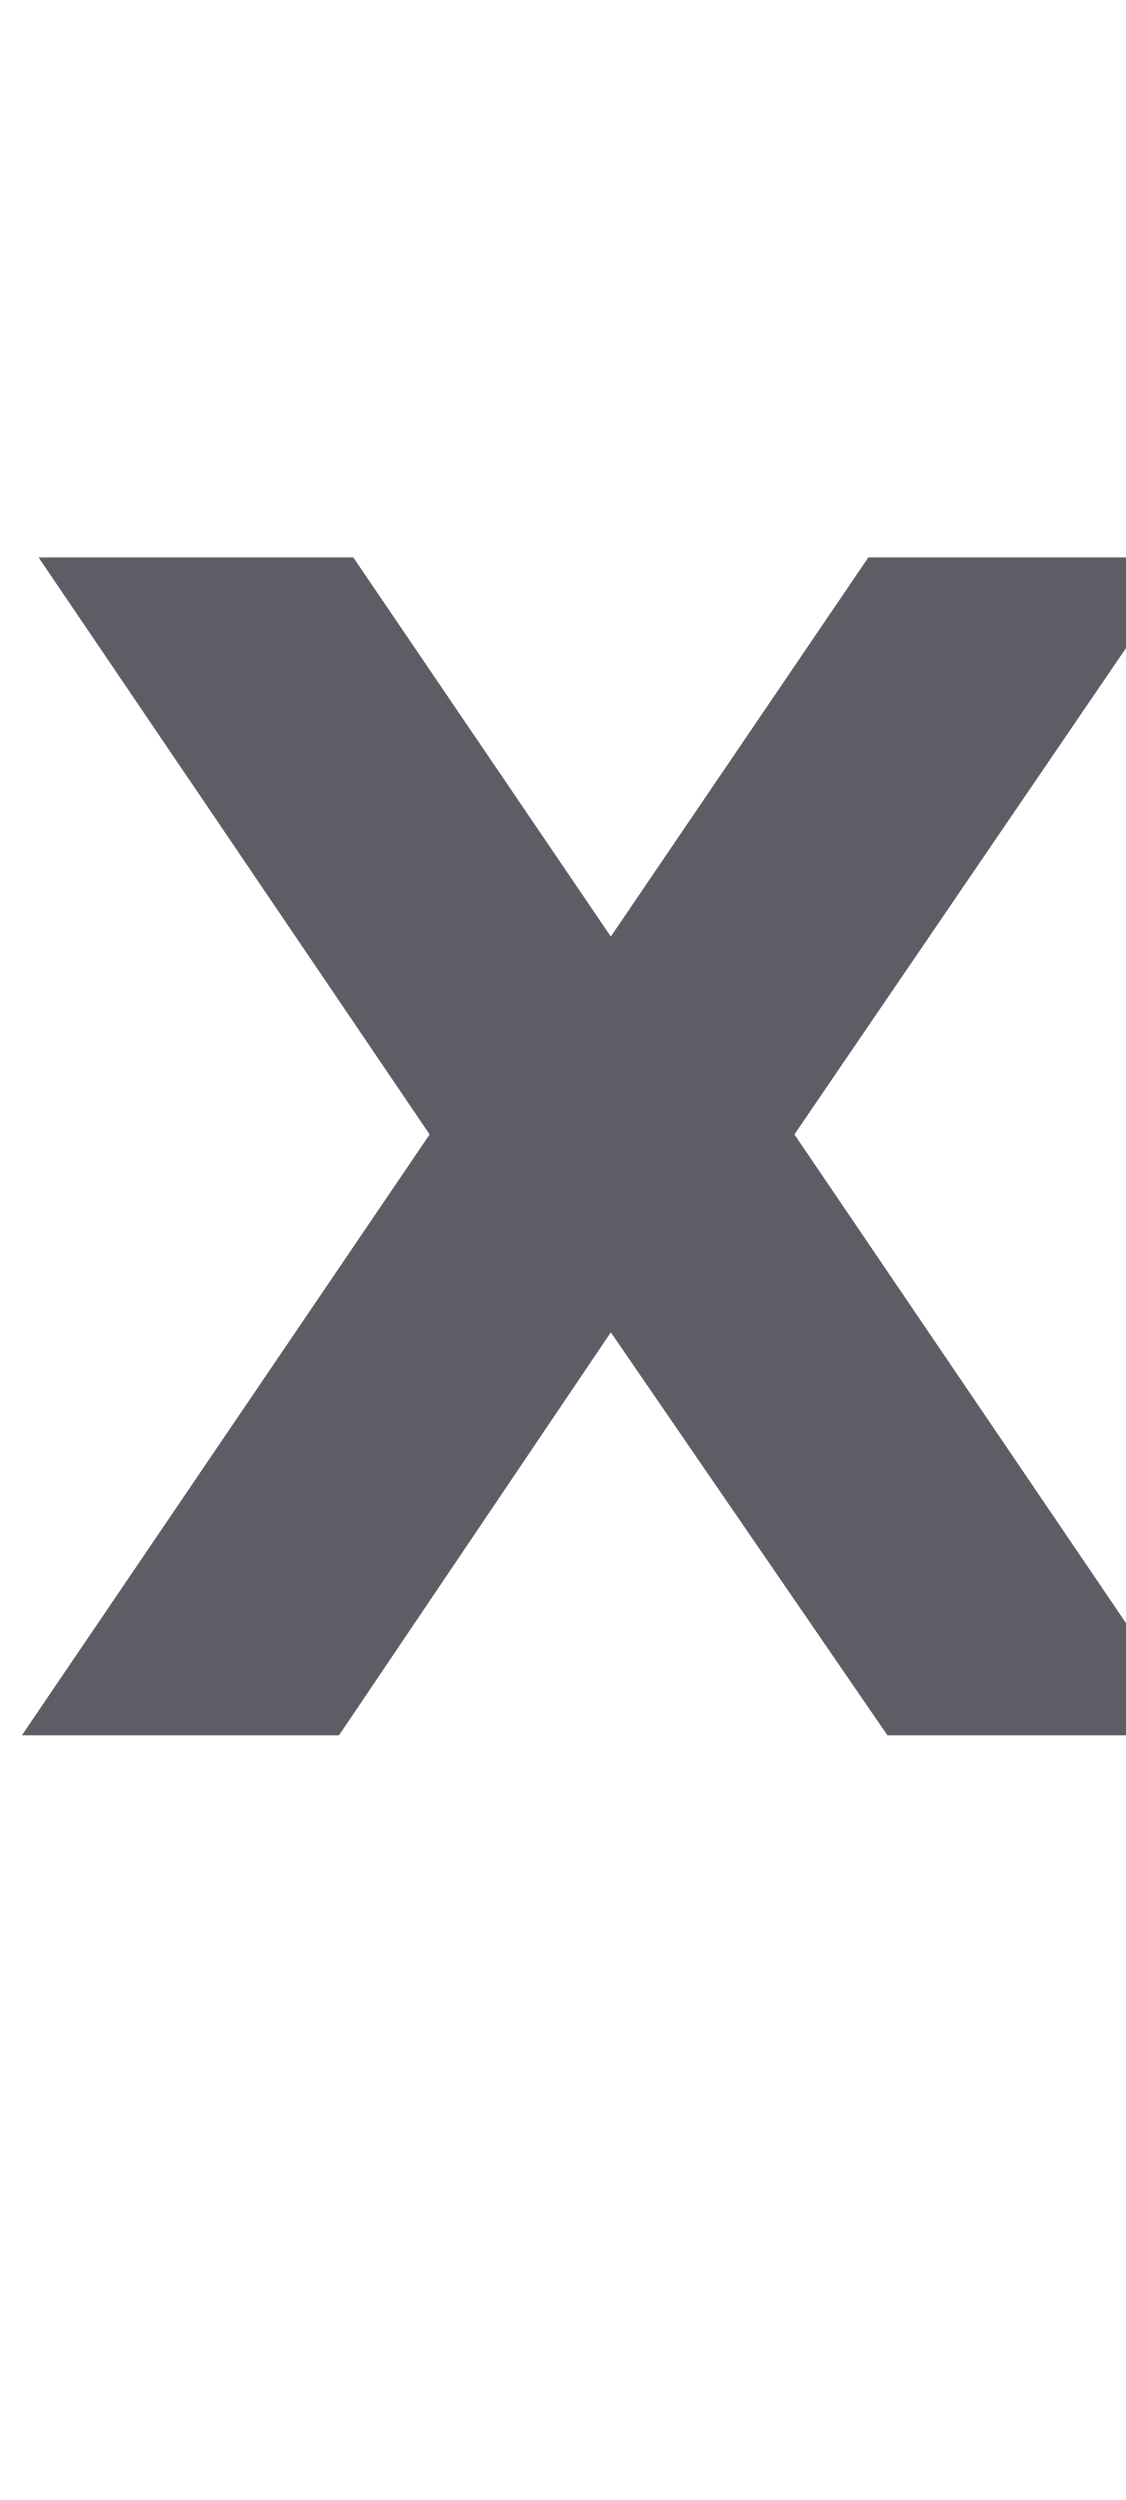
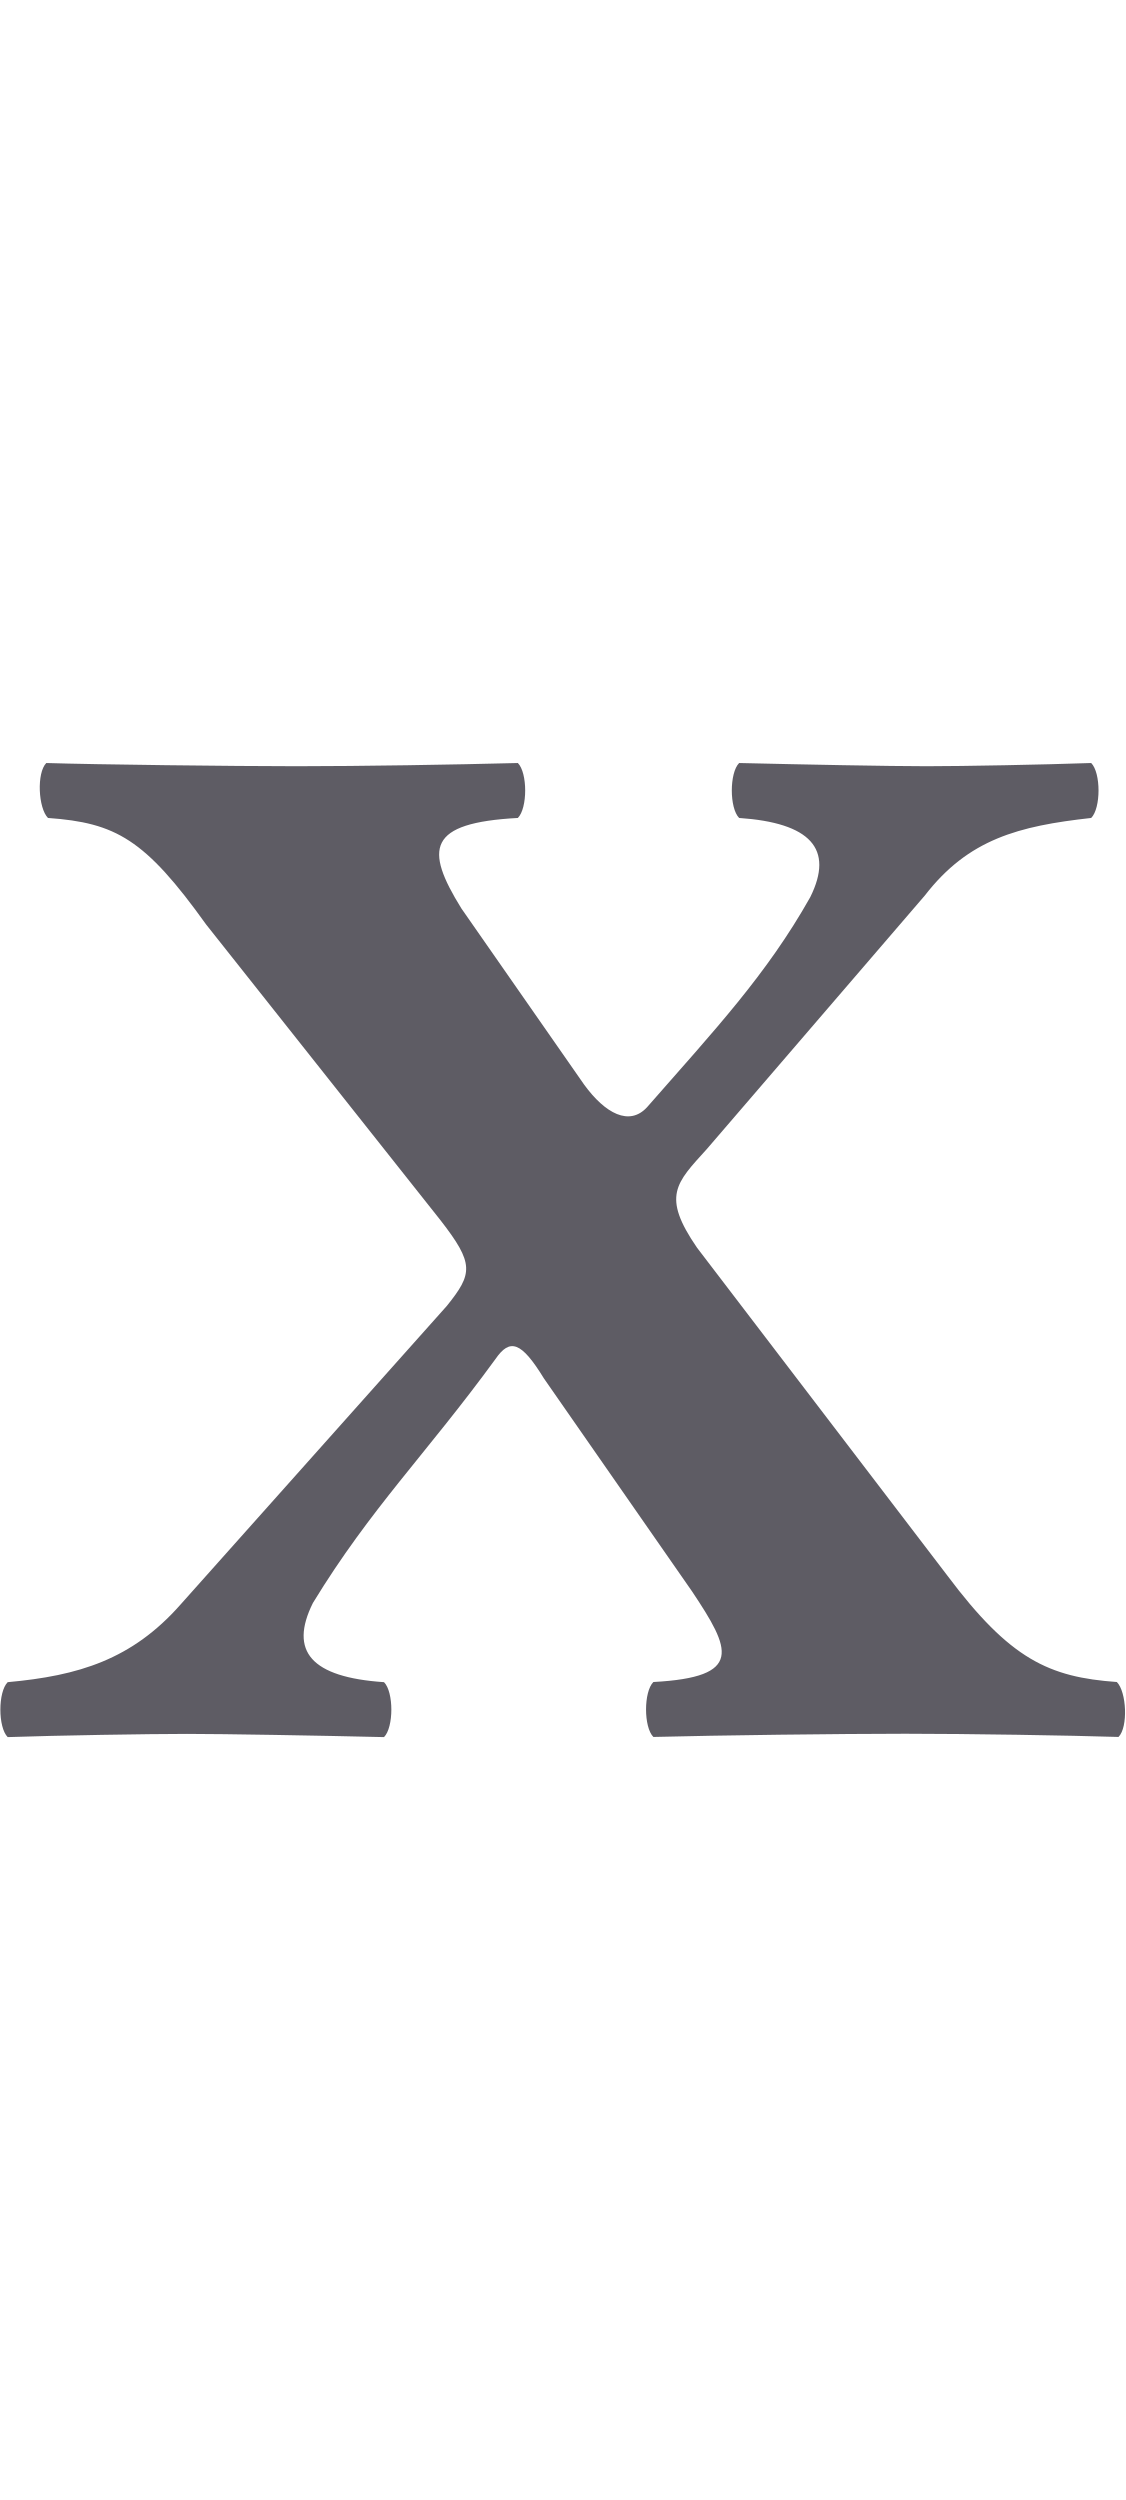
<svg xmlns="http://www.w3.org/2000/svg" width="7.372mm" height="16.382mm" viewBox="0 0 7.372 16.382" version="1.1" id="svg5">
  <defs id="defs2" />
  <g id="layer1" transform="translate(-144.3646,-164.8631)">
-     <text xml:space="preserve" style="font-style:normal;font-variant:normal;font-weight:bold;font-stretch:normal;font-size:10.583px;line-height:1.25;font-family:'Linux Libertine O';-inkscape-font-specification:'Linux Libertine O, Bold';font-variant-ligatures:normal;font-variant-caps:normal;font-variant-numeric:normal;font-variant-east-asian:normal;letter-spacing:0px;word-spacing:0px;fill:#5e5c64;fill-opacity:1;stroke:none;stroke-width:0.265" x="144.306" y="176.234" id="text79888">
-       <tspan id="tspan79886" style="font-style:normal;font-variant:normal;font-weight:bold;font-stretch:normal;font-size:10.583px;font-family:'Linux Libertine O';-inkscape-font-specification:'Linux Libertine O, Bold';font-variant-ligatures:normal;font-variant-caps:normal;font-variant-numeric:normal;font-variant-east-asian:normal;fill:#5e5c64;stroke-width:0.265" x="144.306" y="176.234">Ⅹ</tspan>
-     </text>
+     <g aria-label="Ⅹ" id="text79888" style="font-weight:bold;font-size:10.583px;line-height:1.25;font-family:'Linux Libertine O';-inkscape-font-specification:'Linux Libertine O, Bold';letter-spacing:0px;word-spacing:0px;fill:#5e5c64;stroke-width:0.265">
+       <path d="m 148.9,175.292 c 0.254,0.381 0.339,0.561 -0.254,0.593 -0.064,0.064 -0.064,0.296 0,0.36 0.423,-0.011 1.228,-0.021 1.651,-0.021 0.413,0 1.079,0.011 1.397,0.021 0.064,-0.064 0.053,-0.296 -0.011,-0.36 -0.445,-0.032 -0.699,-0.148 -1.111,-0.698 l -1.64,-2.148 c -0.233,-0.339 -0.138,-0.423 0.064,-0.646 l 1.429,-1.662 c 0.286,-0.37 0.614,-0.455 1.09,-0.508 0.064,-0.064 0.064,-0.296 0,-0.36 -0.318,0.011 -0.836,0.021 -1.079,0.021 -0.243,0 -0.804,-0.011 -1.228,-0.021 -0.064,0.064 -0.064,0.296 0,0.36 0.466,0.032 0.624,0.201 0.466,0.519 -0.286,0.508 -0.624,0.868 -1.069,1.376 -0.116,0.127 -0.275,0.042 -0.413,-0.148 l -0.804,-1.154 c -0.243,-0.392 -0.222,-0.561 0.37,-0.593 0.064,-0.064 0.064,-0.296 0,-0.36 -0.423,0.011 -1.027,0.021 -1.45,0.021 -0.413,0 -1.323,-0.011 -1.64,-0.021 -0.064,0.064 -0.053,0.296 0.011,0.36 0.445,0.032 0.635,0.138 1.037,0.699 l 1.535,1.937 c 0.222,0.286 0.212,0.349 0.042,0.561 l -1.746,1.958 c -0.318,0.36 -0.667,0.466 -1.132,0.508 -0.064,0.064 -0.064,0.296 0,0.36 0.318,-0.011 0.931,-0.021 1.175,-0.021 0.243,0 0.868,0.011 1.291,0.021 0.064,-0.064 0.064,-0.296 0,-0.36 -0.476,-0.032 -0.624,-0.201 -0.466,-0.519 0.381,-0.624 0.741,-0.974 1.196,-1.598 0.095,-0.138 0.169,-0.116 0.318,0.127 z" id="path823" />
+     </g>
  </g>
</svg>
